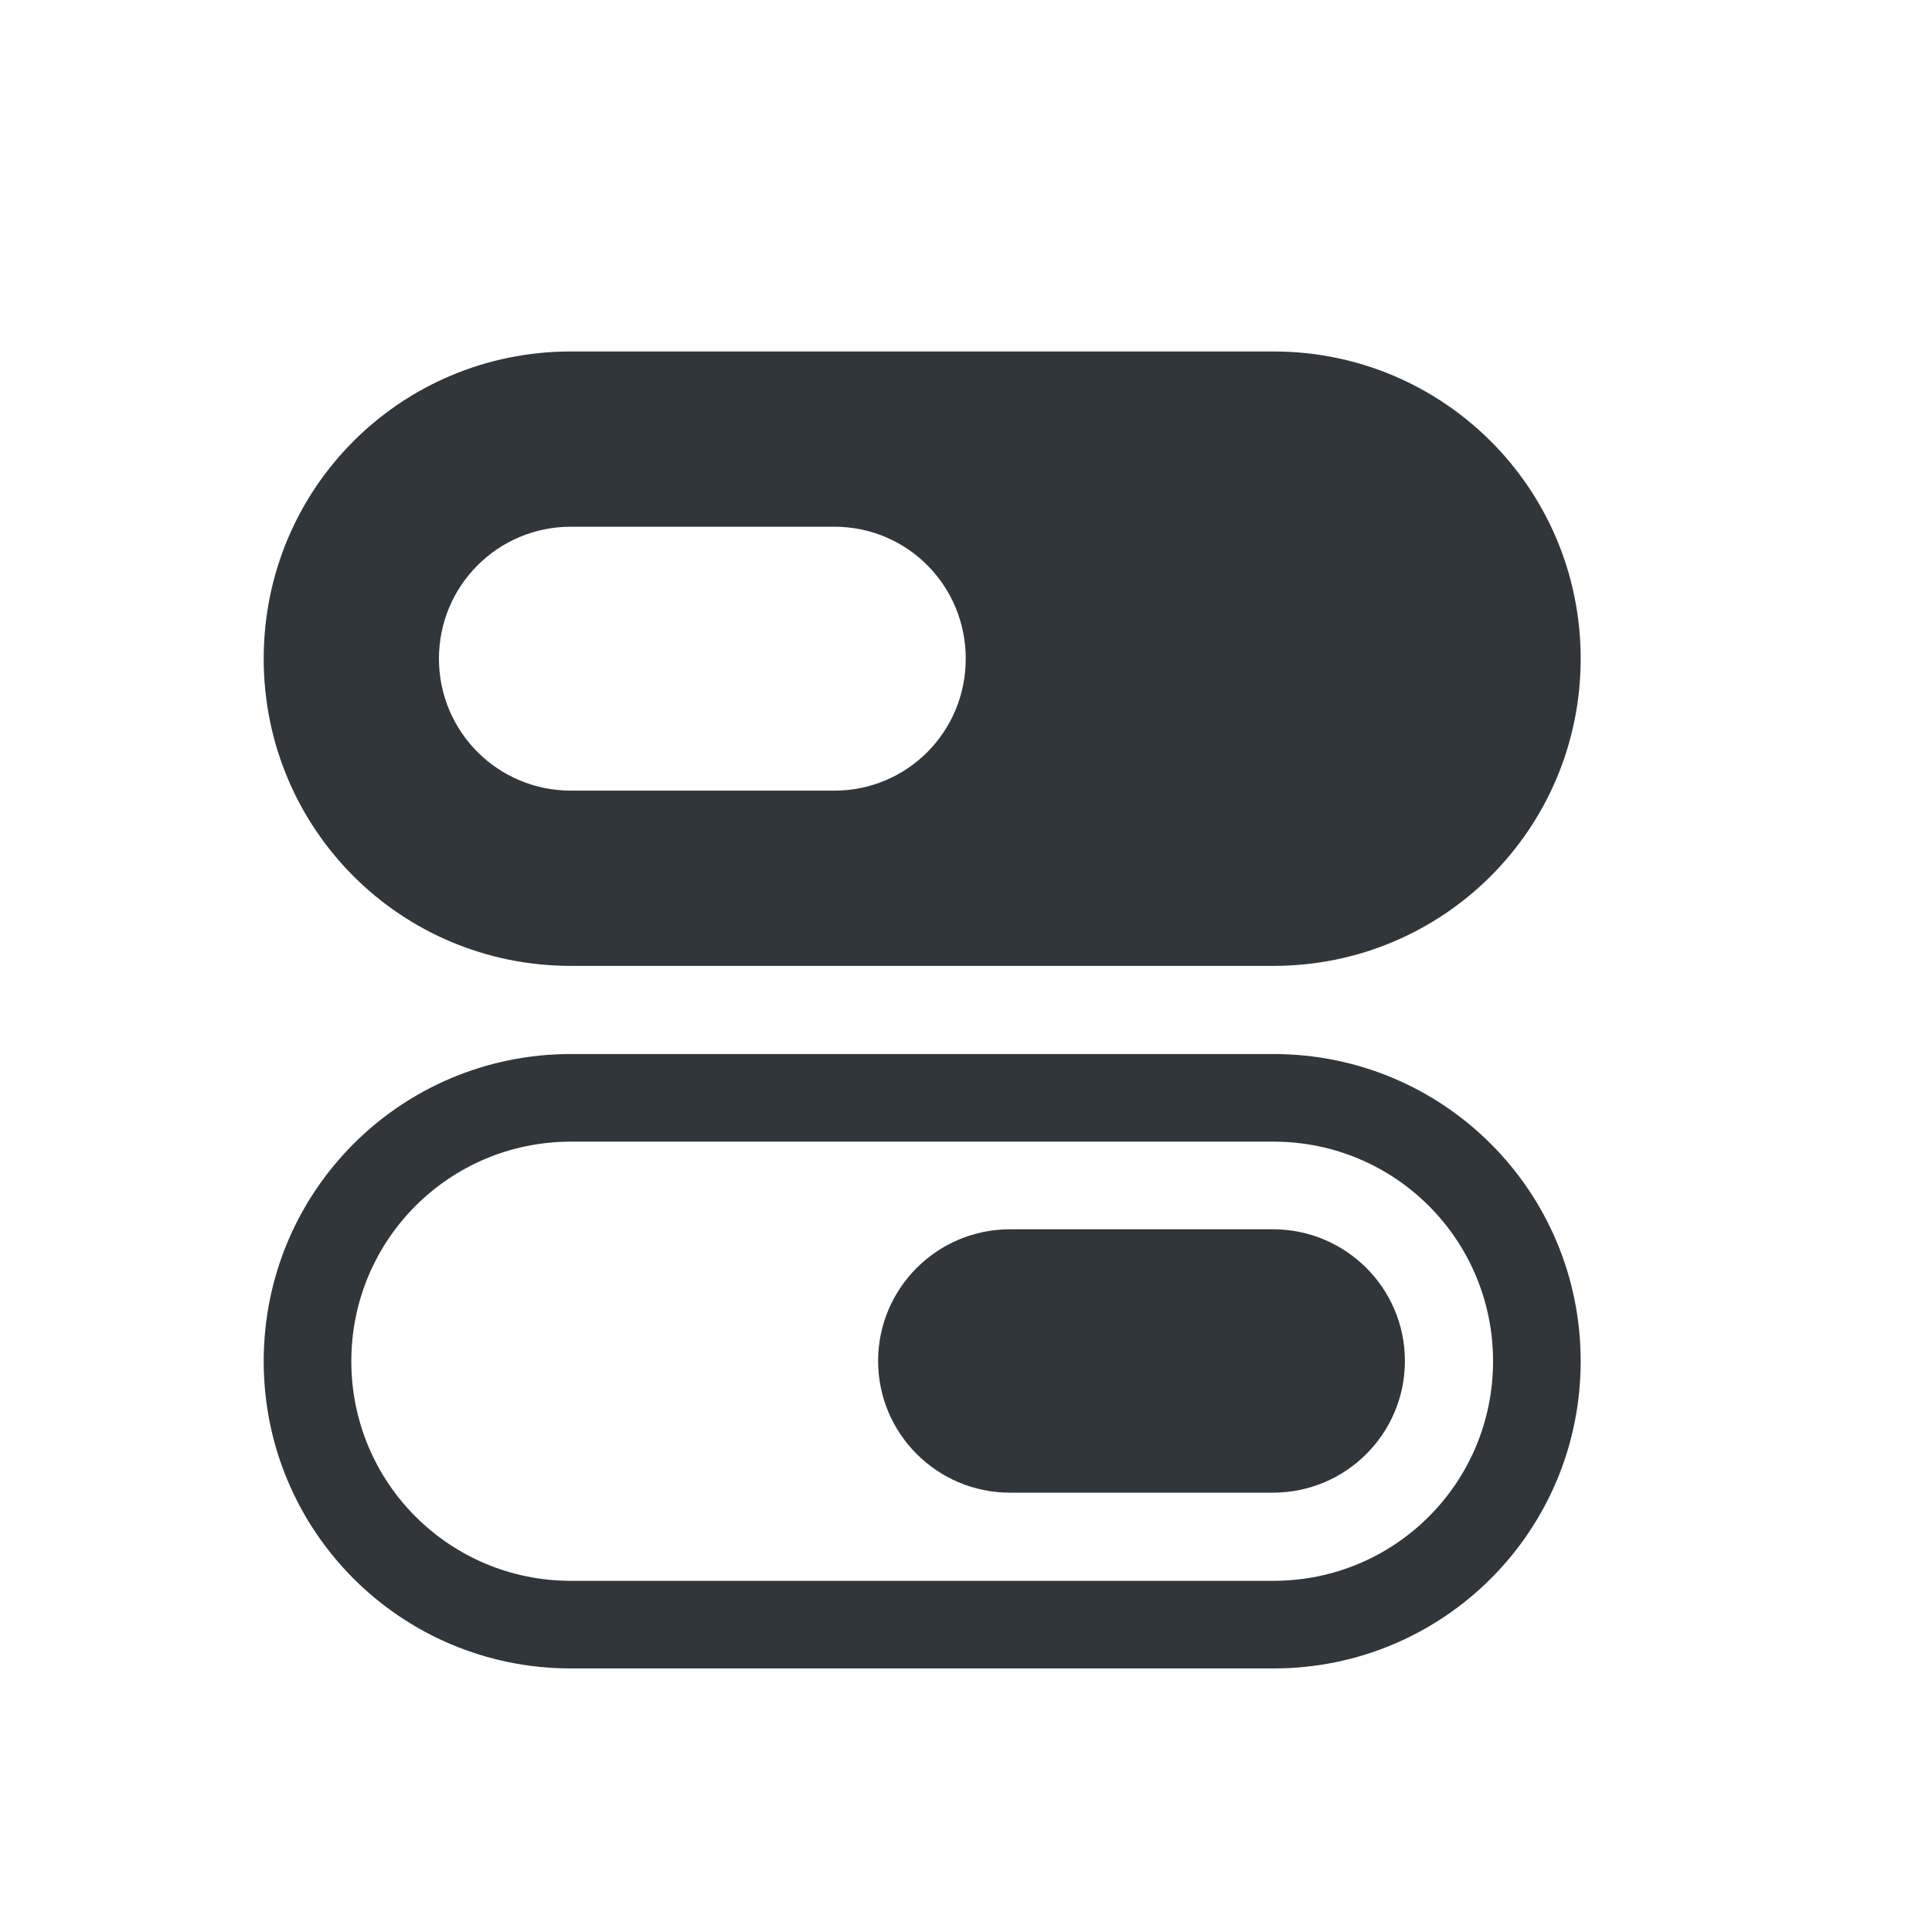
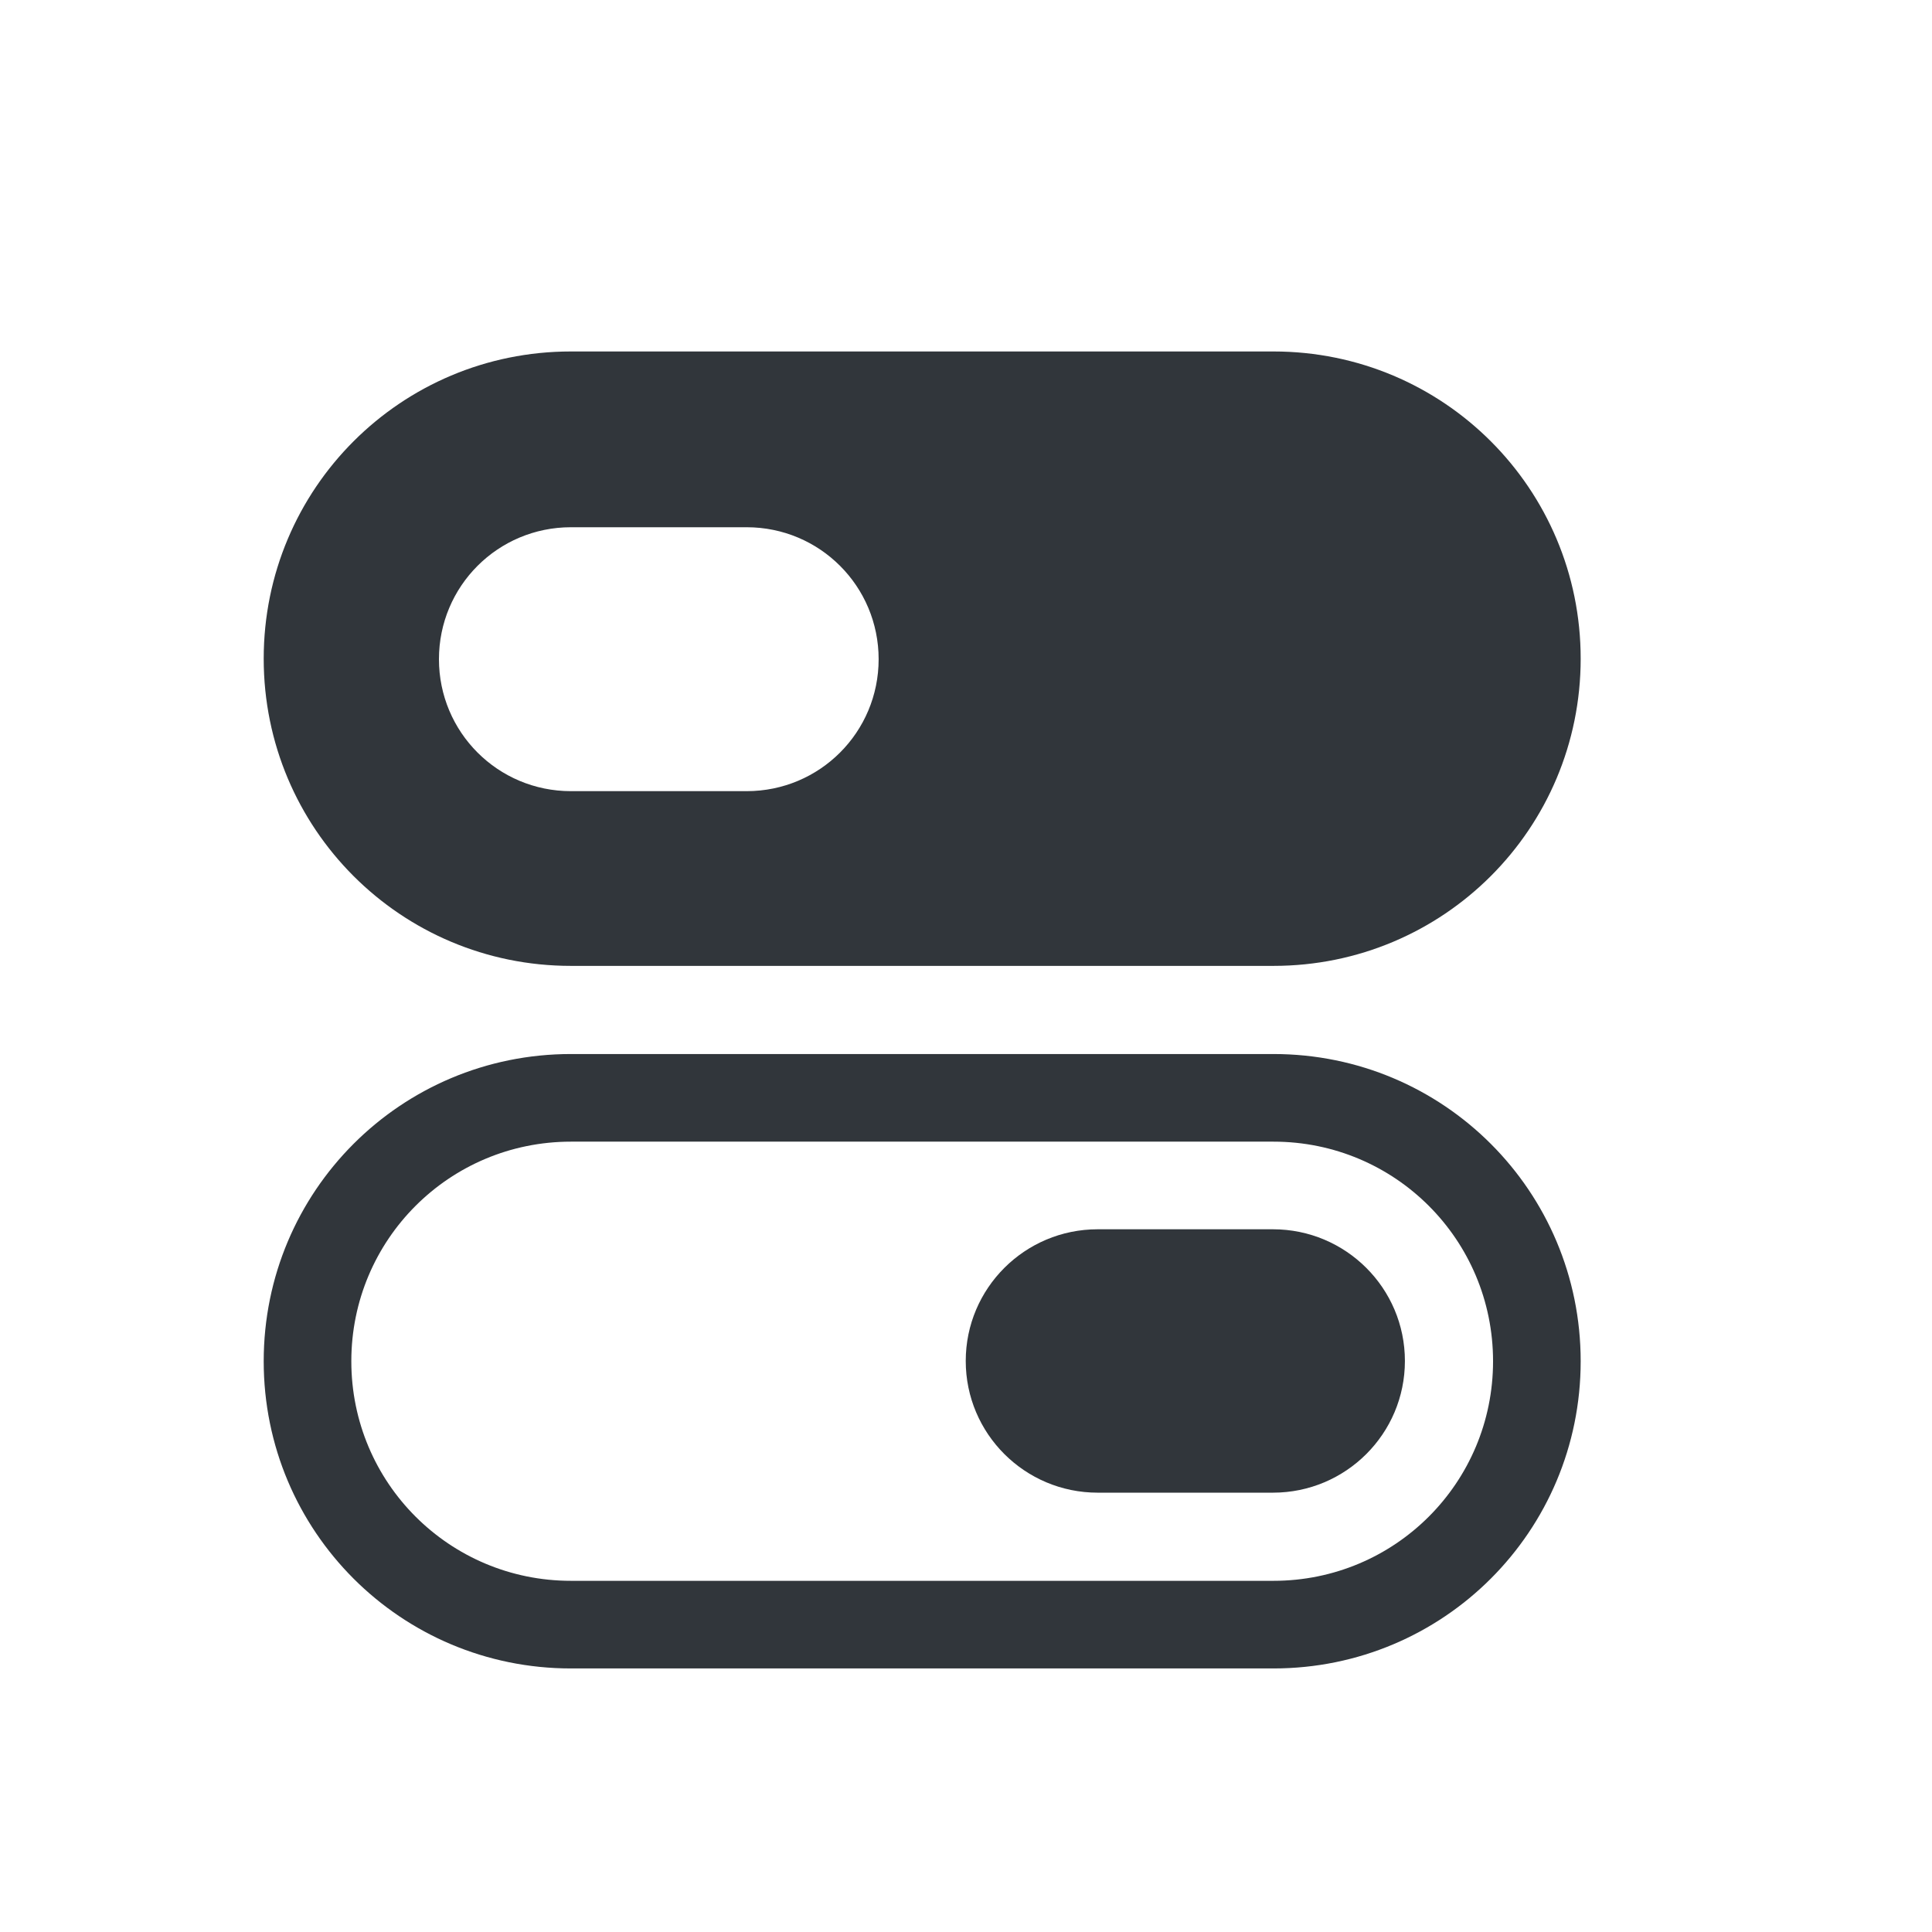
<svg xmlns="http://www.w3.org/2000/svg" version="1.1" id="svg2" viewBox="0 0 22 22" height="22" width="22">
  <defs id="defs4">
    <style id="current-color-scheme" type="text/css">
      .ColorScheme-Text {
        color:#31363b;
        stop-color:#31363b;
      }
      </style>
  </defs>
  <g transform="translate(-3.64165,-253.5458)" id="layer1">
    <g class="ColorScheme-Text" fill="currentColor" style="stroke-width:0.265;fill:#000000;fill-opacity:1" transform="matrix(5.939258,0,0,5.939258,-89.07262,-1260.556)" id="up-arrow">
      <rect style="opacity:0.003;fill:#000000;fill-opacity:1;stroke:none;stroke-width:0.01;stroke-linecap:square;stroke-linejoin:miter;stroke-miterlimit:4;stroke-dasharray:none;stroke-dashoffset:0;stroke-opacity:1" id="rect4241" width="3.704" height="3.704" x="254.931" y="15.61" transform="matrix(0,1,1,0,0,0)" />
      <g id="g3" class="ColorScheme-Text" fill="currentColor">
-         <path id="rect1" d="M 16.705 255.605 C 16.378 255.605 16.116 255.868 16.116 256.194 C 16.116 256.52 16.378 256.783 16.705 256.783 L 18.052 256.783 C 18.378 256.783 18.641 256.52 18.641 256.194 C 18.641 255.868 18.378 255.605 18.052 255.605 L 17.968 255.605 L 16.705 255.605 z M 16.705 255.941 L 17.21 255.941 C 17.35 255.941 17.462 256.054 17.462 256.194 C 17.462 256.334 17.35 256.447 17.21 256.447 L 16.705 256.447 C 16.565 256.447 16.452 256.334 16.452 256.194 C 16.452 256.054 16.565 255.941 16.705 255.941 z " />
+         <path id="rect1" d="m 16.705,255.605 c -0.326,0 -0.589,0.263 -0.589,0.589 0,0.326 0.263,0.589 0.589,0.589 h 1.347 c 0.326,0 0.589,-0.263 0.589,-0.589 0,-0.326 -0.263,-0.589 -0.589,-0.589 h -0.084 z m 0,0.337 h 0.337 c 0.14,0 0.253,0.113 0.253,0.253 0,0.14 -0.113,0.253 -0.253,0.253 h -0.337 c -0.14,0 -0.253,-0.113 -0.253,-0.253 0,-0.14 0.113,-0.253 0.253,-0.253 z" />
        <path id="rect2" d="m 16.705,256.952 c -0.326,0 -0.589,0.263 -0.589,0.589 0,0.326 0.263,0.589 0.589,0.589 h 1.347 c 0.326,0 0.589,-0.263 0.589,-0.589 0,-0.326 -0.263,-0.589 -0.589,-0.589 h -0.084 z m 0,0.168 h 1.347 c 0.233,0 0.421,0.188 0.421,0.421 0,0.233 -0.188,0.421 -0.421,0.421 h -1.347 c -0.233,0 -0.421,-0.188 -0.421,-0.421 0,-0.233 0.188,-0.421 0.421,-0.421 z" />
-         <rect id="rect3" width="1.01" height="0.505" x="17.294" y="257.288" rx="0.253" ry="0.253" />
+         <rect id="rect3" width="0.842" height="0.505" x="17.462" y="257.288" rx="0.253" ry="0.253" />
      </g>
    </g>
  </g>
</svg>
